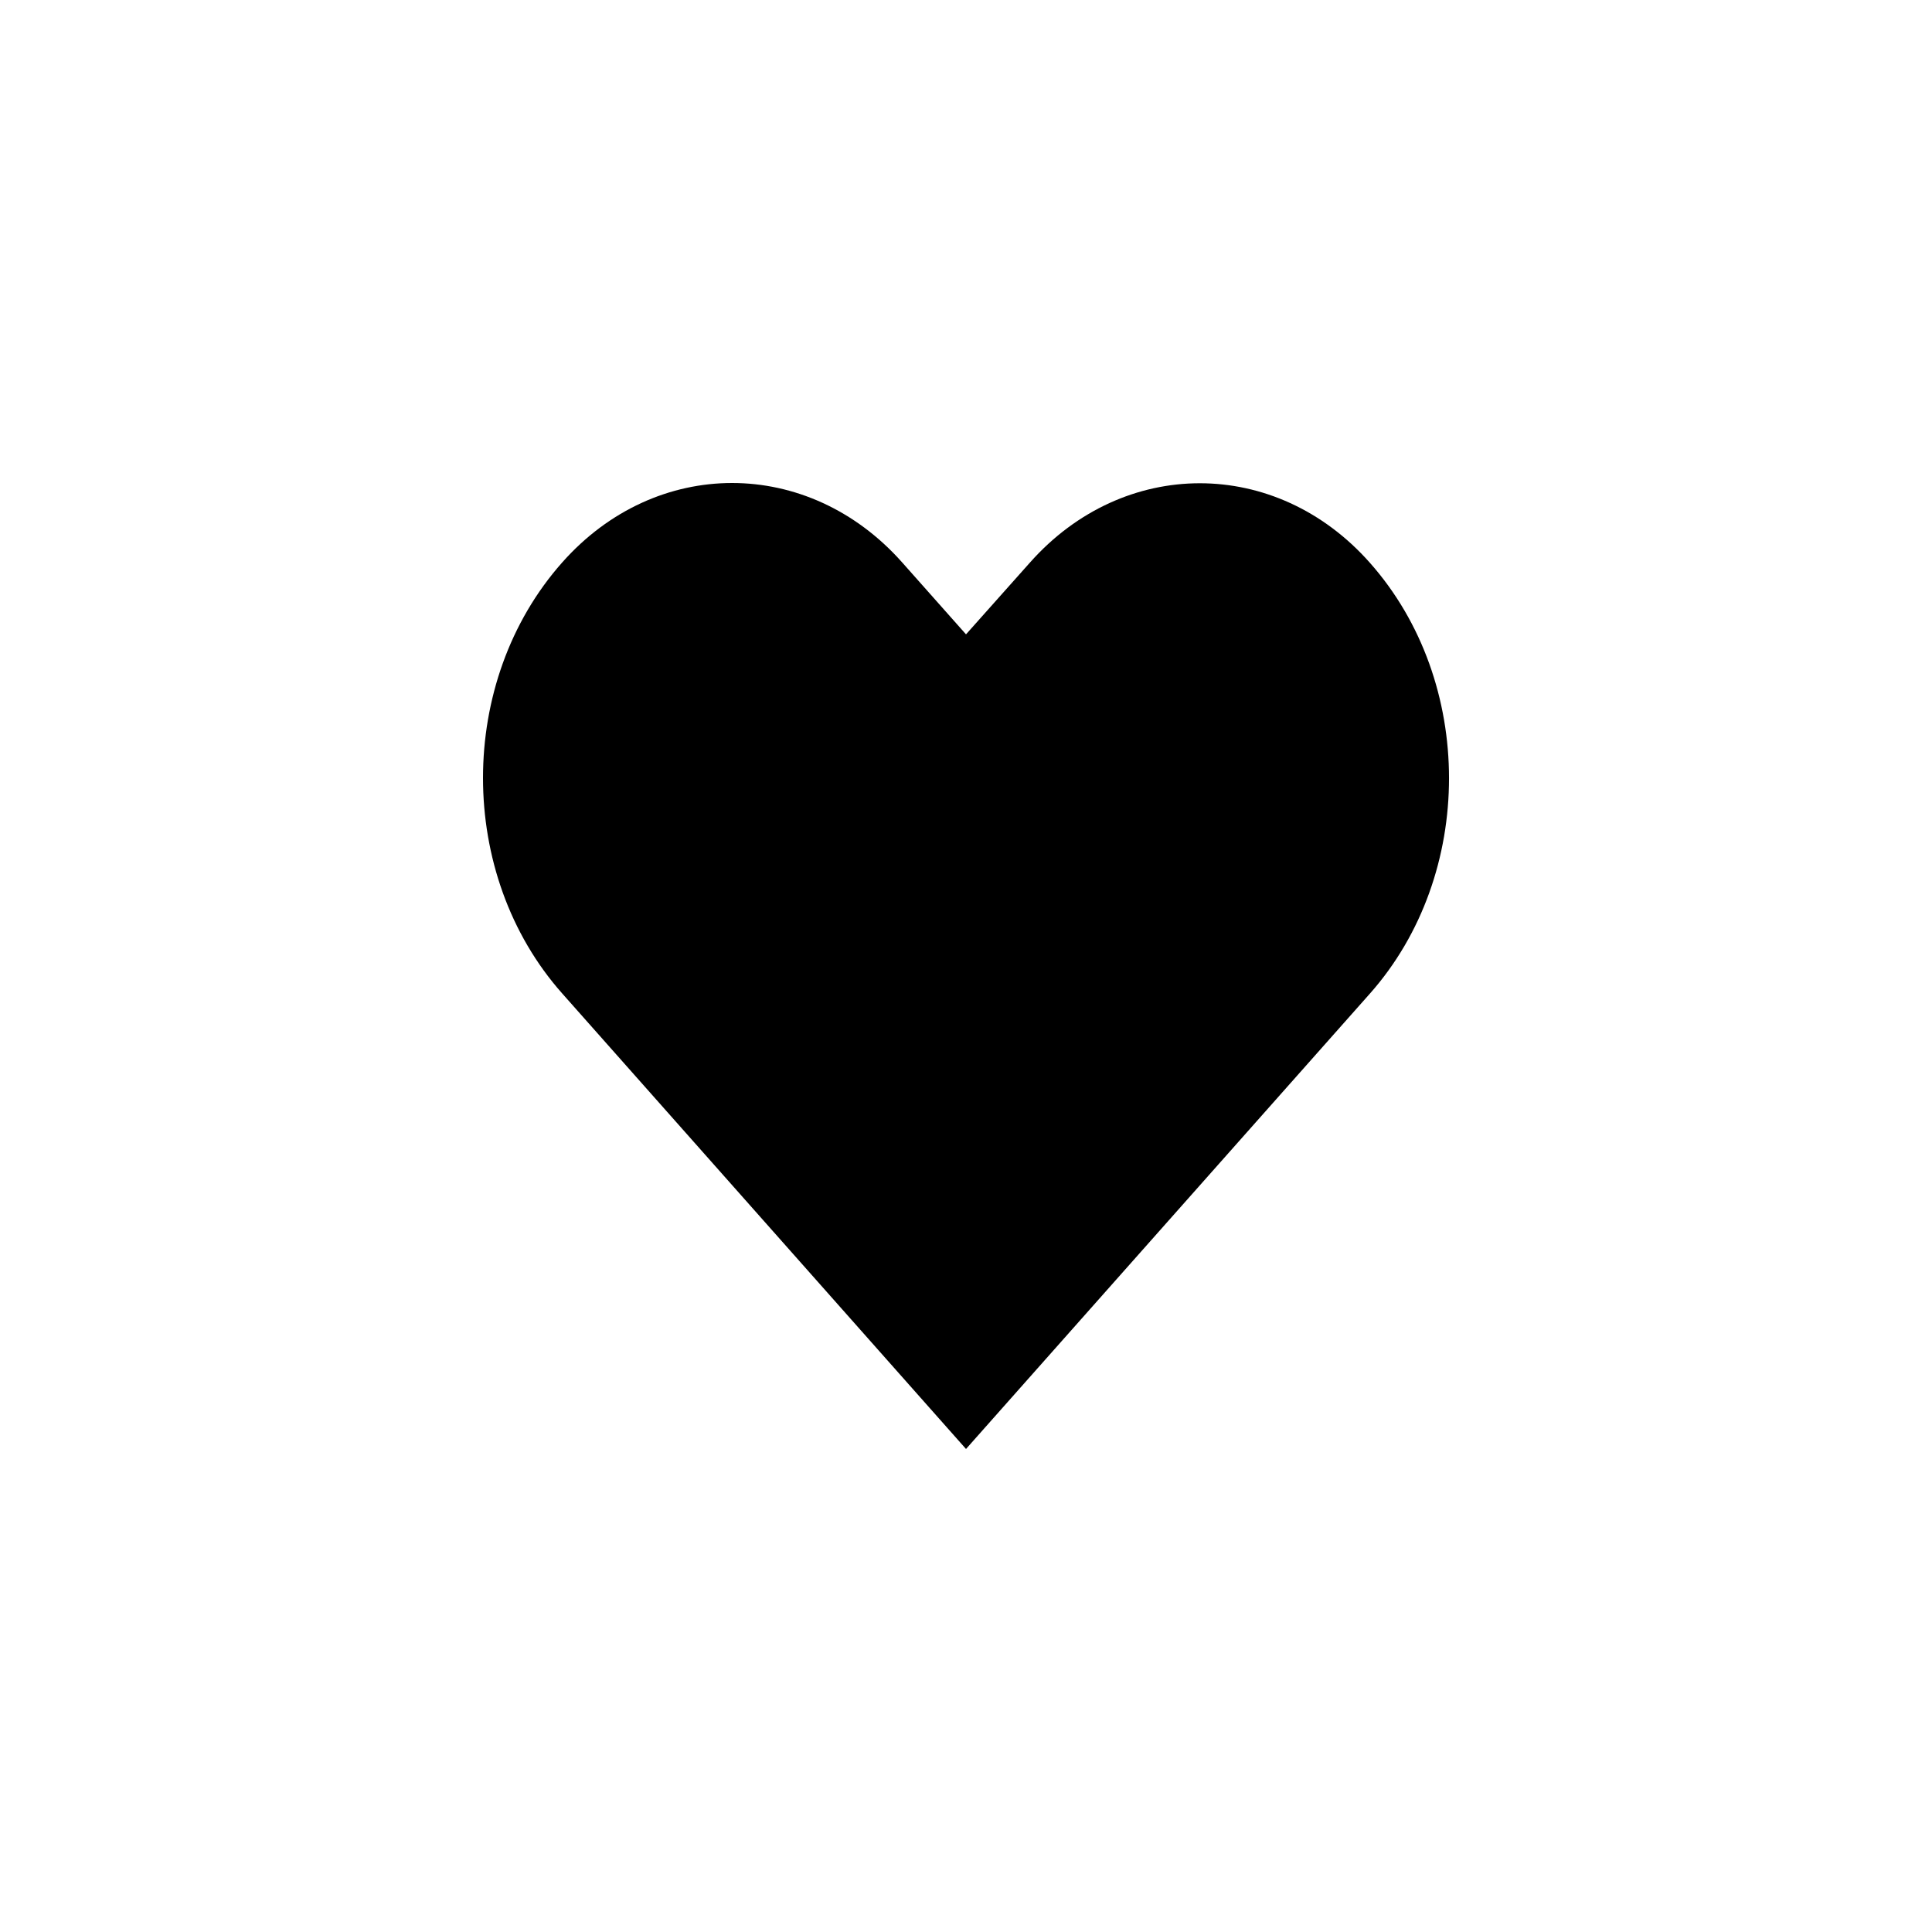
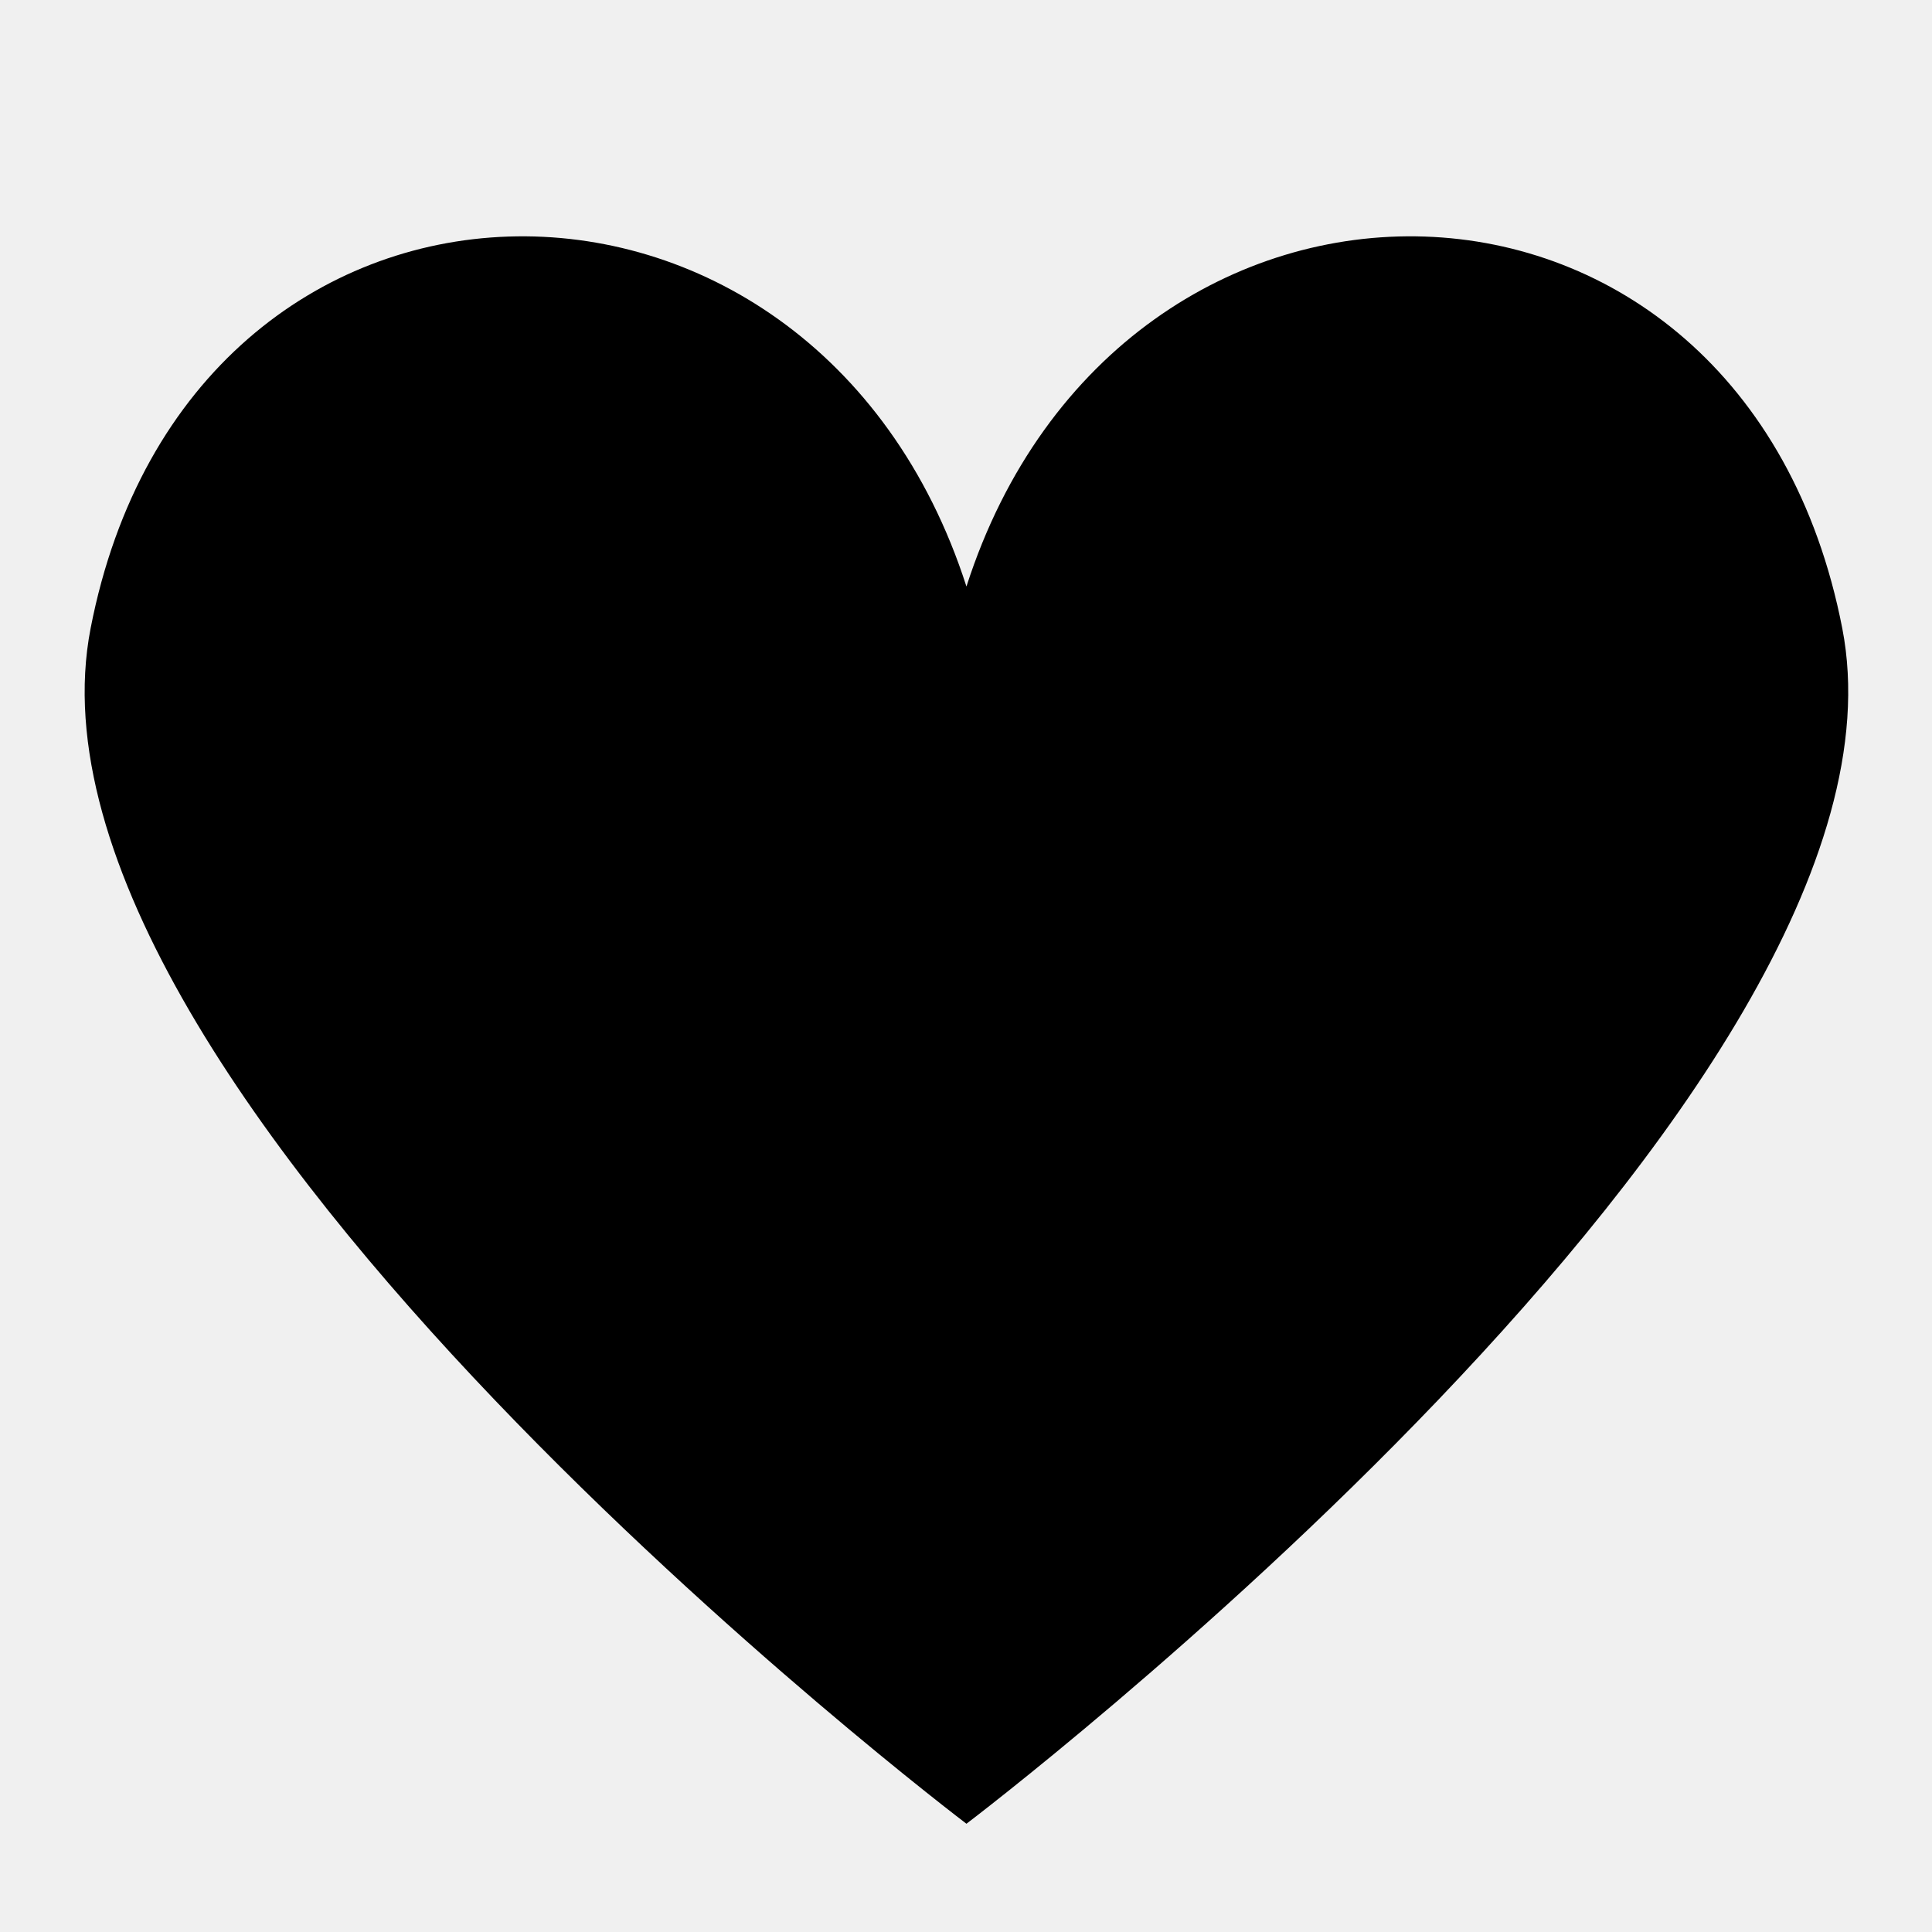
- <svg xmlns="http://www.w3.org/2000/svg" version="1.1" width="1000" height="1000" viewBox="0 0 1000 1000" xml:space="preserve">
-   <defs>
- </defs>
-   <rect x="0" y="0" width="100%" height="100%" fill="#ffffff" />
-   <g transform="matrix(1.2018 0 0 1.3018 500.0044 499.9944)" id="313533">
-     <path style="stroke: none; stroke-width: 1; stroke-dasharray: none; stroke-linecap: butt; stroke-dashoffset: 0; stroke-linejoin: miter; stroke-miterlimit: 4; is-custom-font: none; font-file-url: none; fill: rgb(0,0,0); fill-rule: nonzero; opacity: 1;" vector-effect="non-scaling-stroke" transform=" translate(-256, -255.9625)" d="M 429.9 95.6 c -40.4 -42.1 -106 -42.1 -146.4 0 L 256 124.1 l -27.5 -28.6 c -40.5 -42.1 -106 -42.1 -146.4 0 c -45.5 47.3 -45.5 124.1 0 171.4 L 256 448 l 173.9 -181 C 475.4 219.7 475.4 142.9 429.9 95.6 z" stroke-linecap="round" />
-   </g>
+ <svg xmlns="http://www.w3.org/2000/svg" width="500" zoomAndPan="magnify" viewBox="0 0 375 375" height="500" preserveAspectRatio="xMidYMid meet" version="1.0">
+   <path fill="#000000" d="M 357.586 121.965 C 338.297 22.75 217.398 21.09 187.586 113.84 C 157.773 21.094 36.871 22.75 17.586 121.965 C 0.082 211.977 187.586 353.988 187.586 353.988 C 187.586 353.988 375.086 211.977 357.586 121.965 Z M 357.586 121.965 " fill-opacity="1" fill-rule="nonzero" />
</svg>
